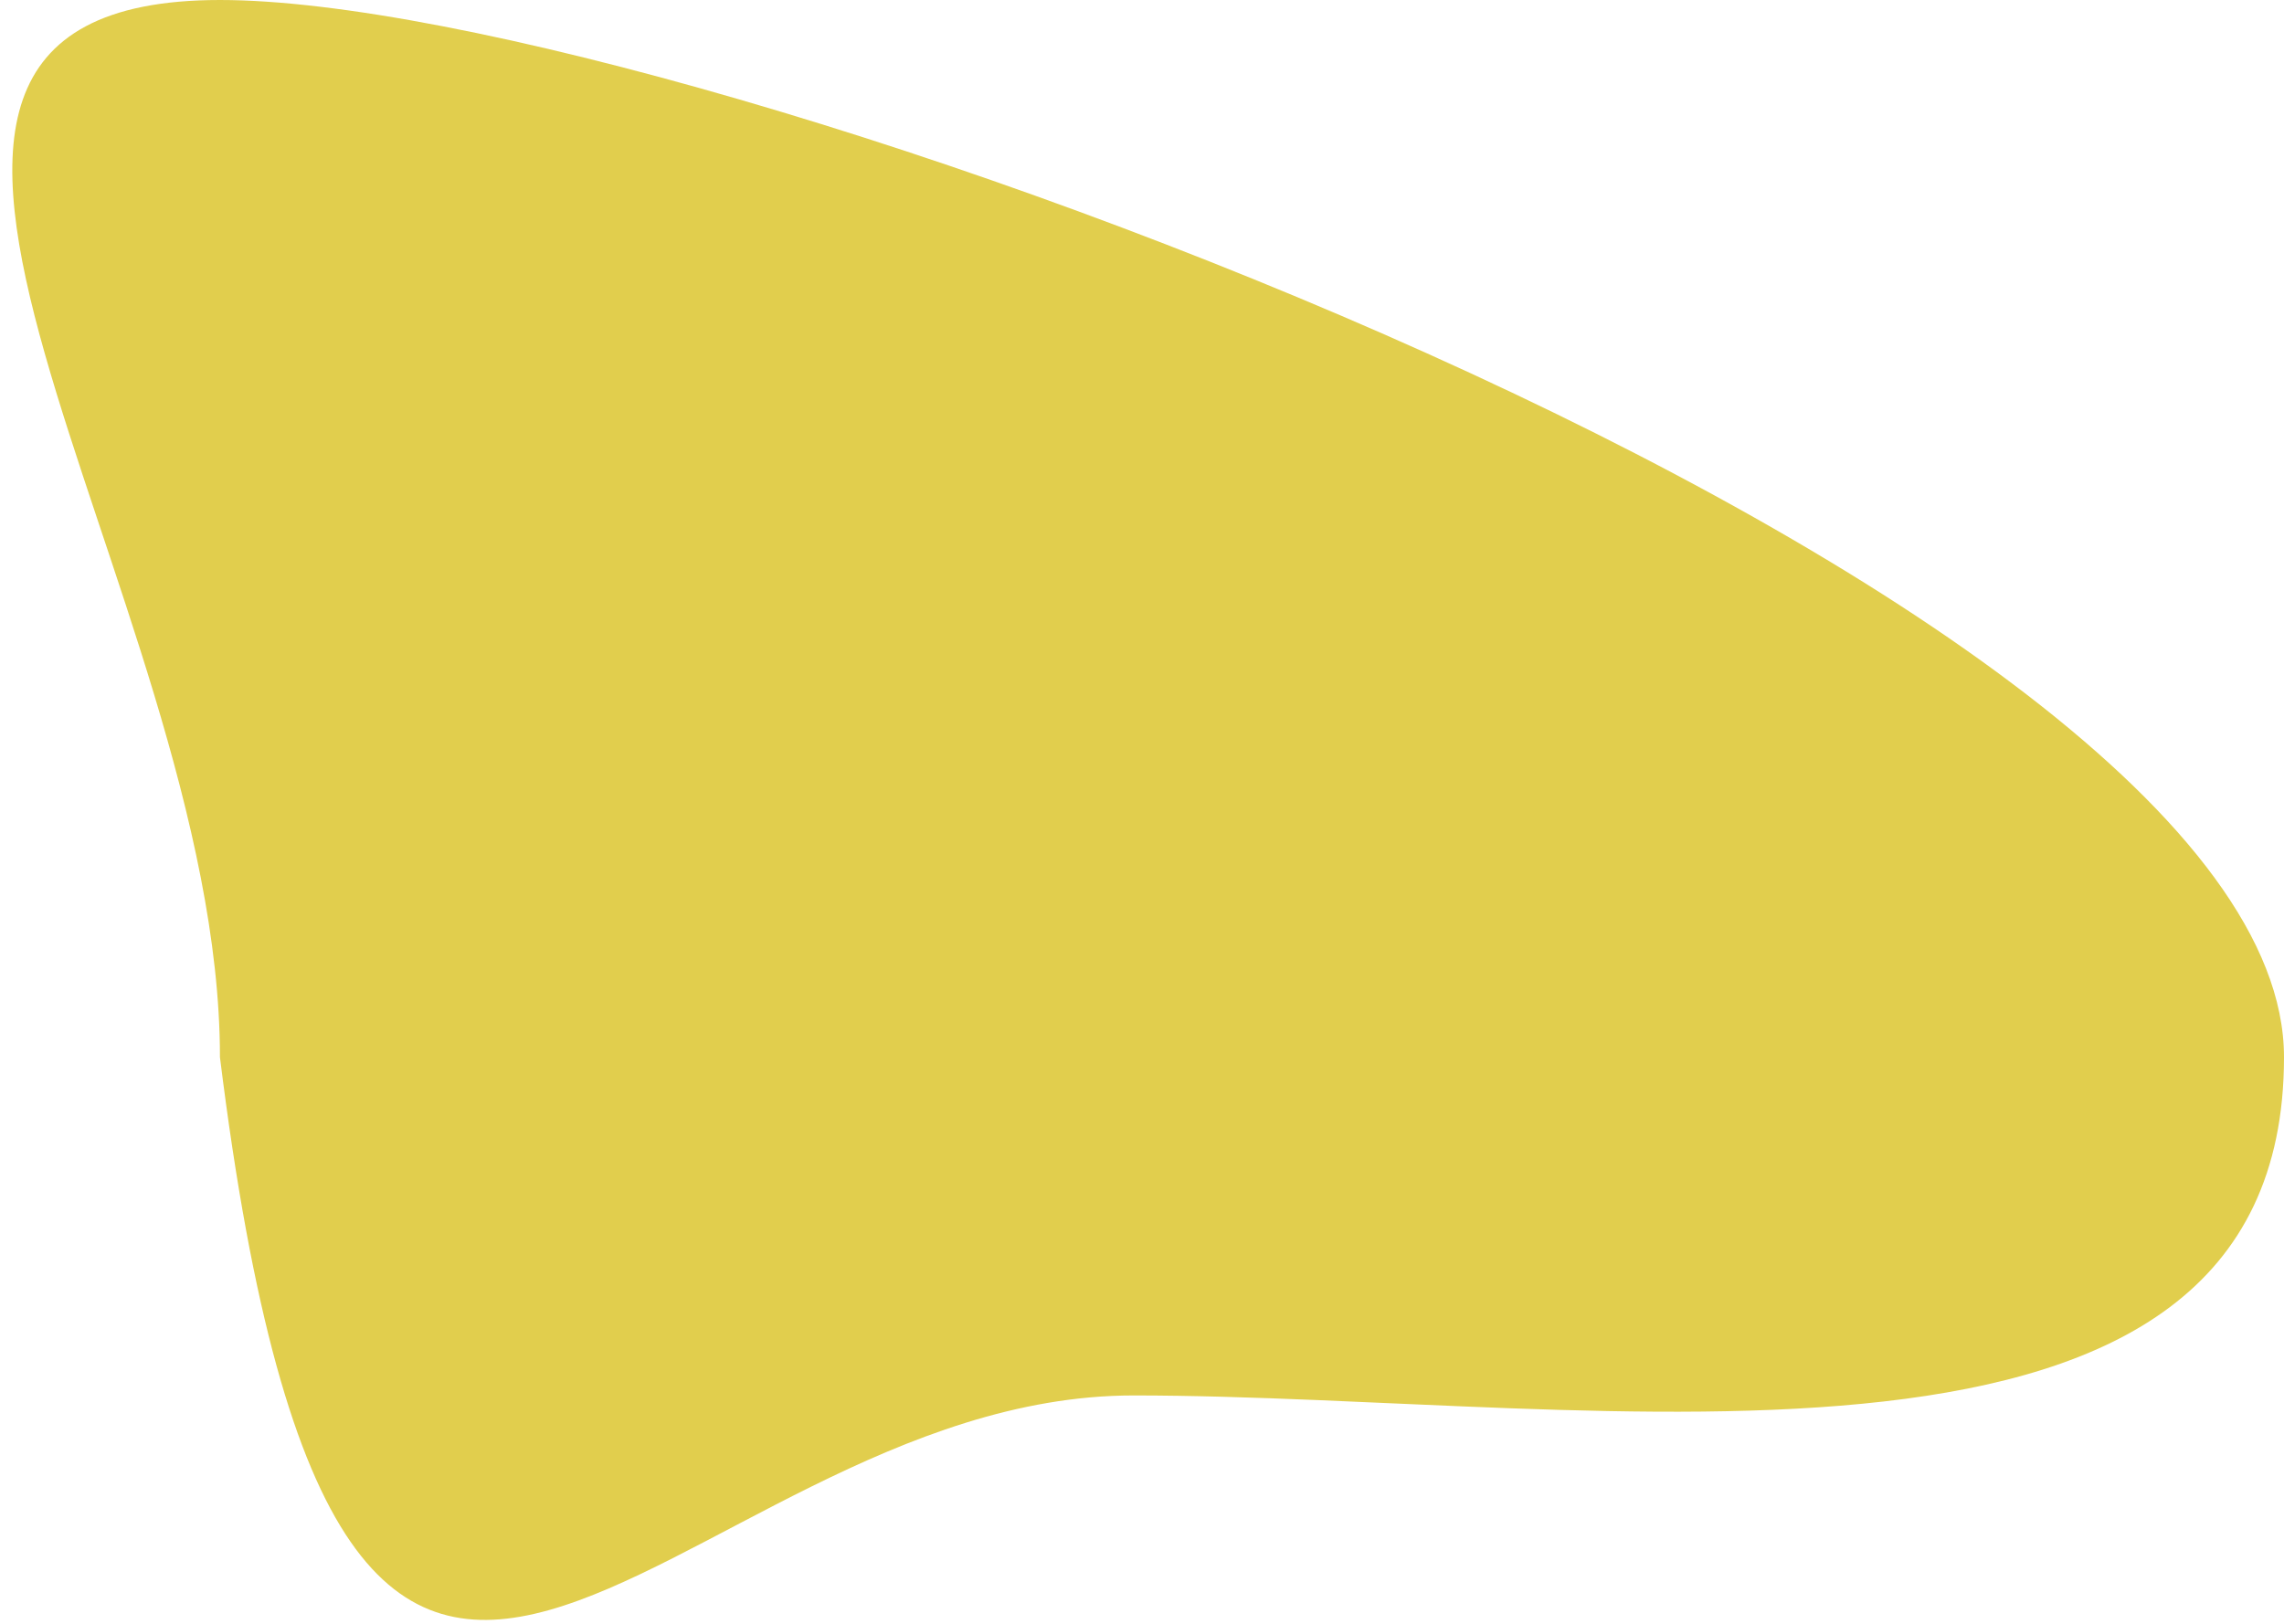
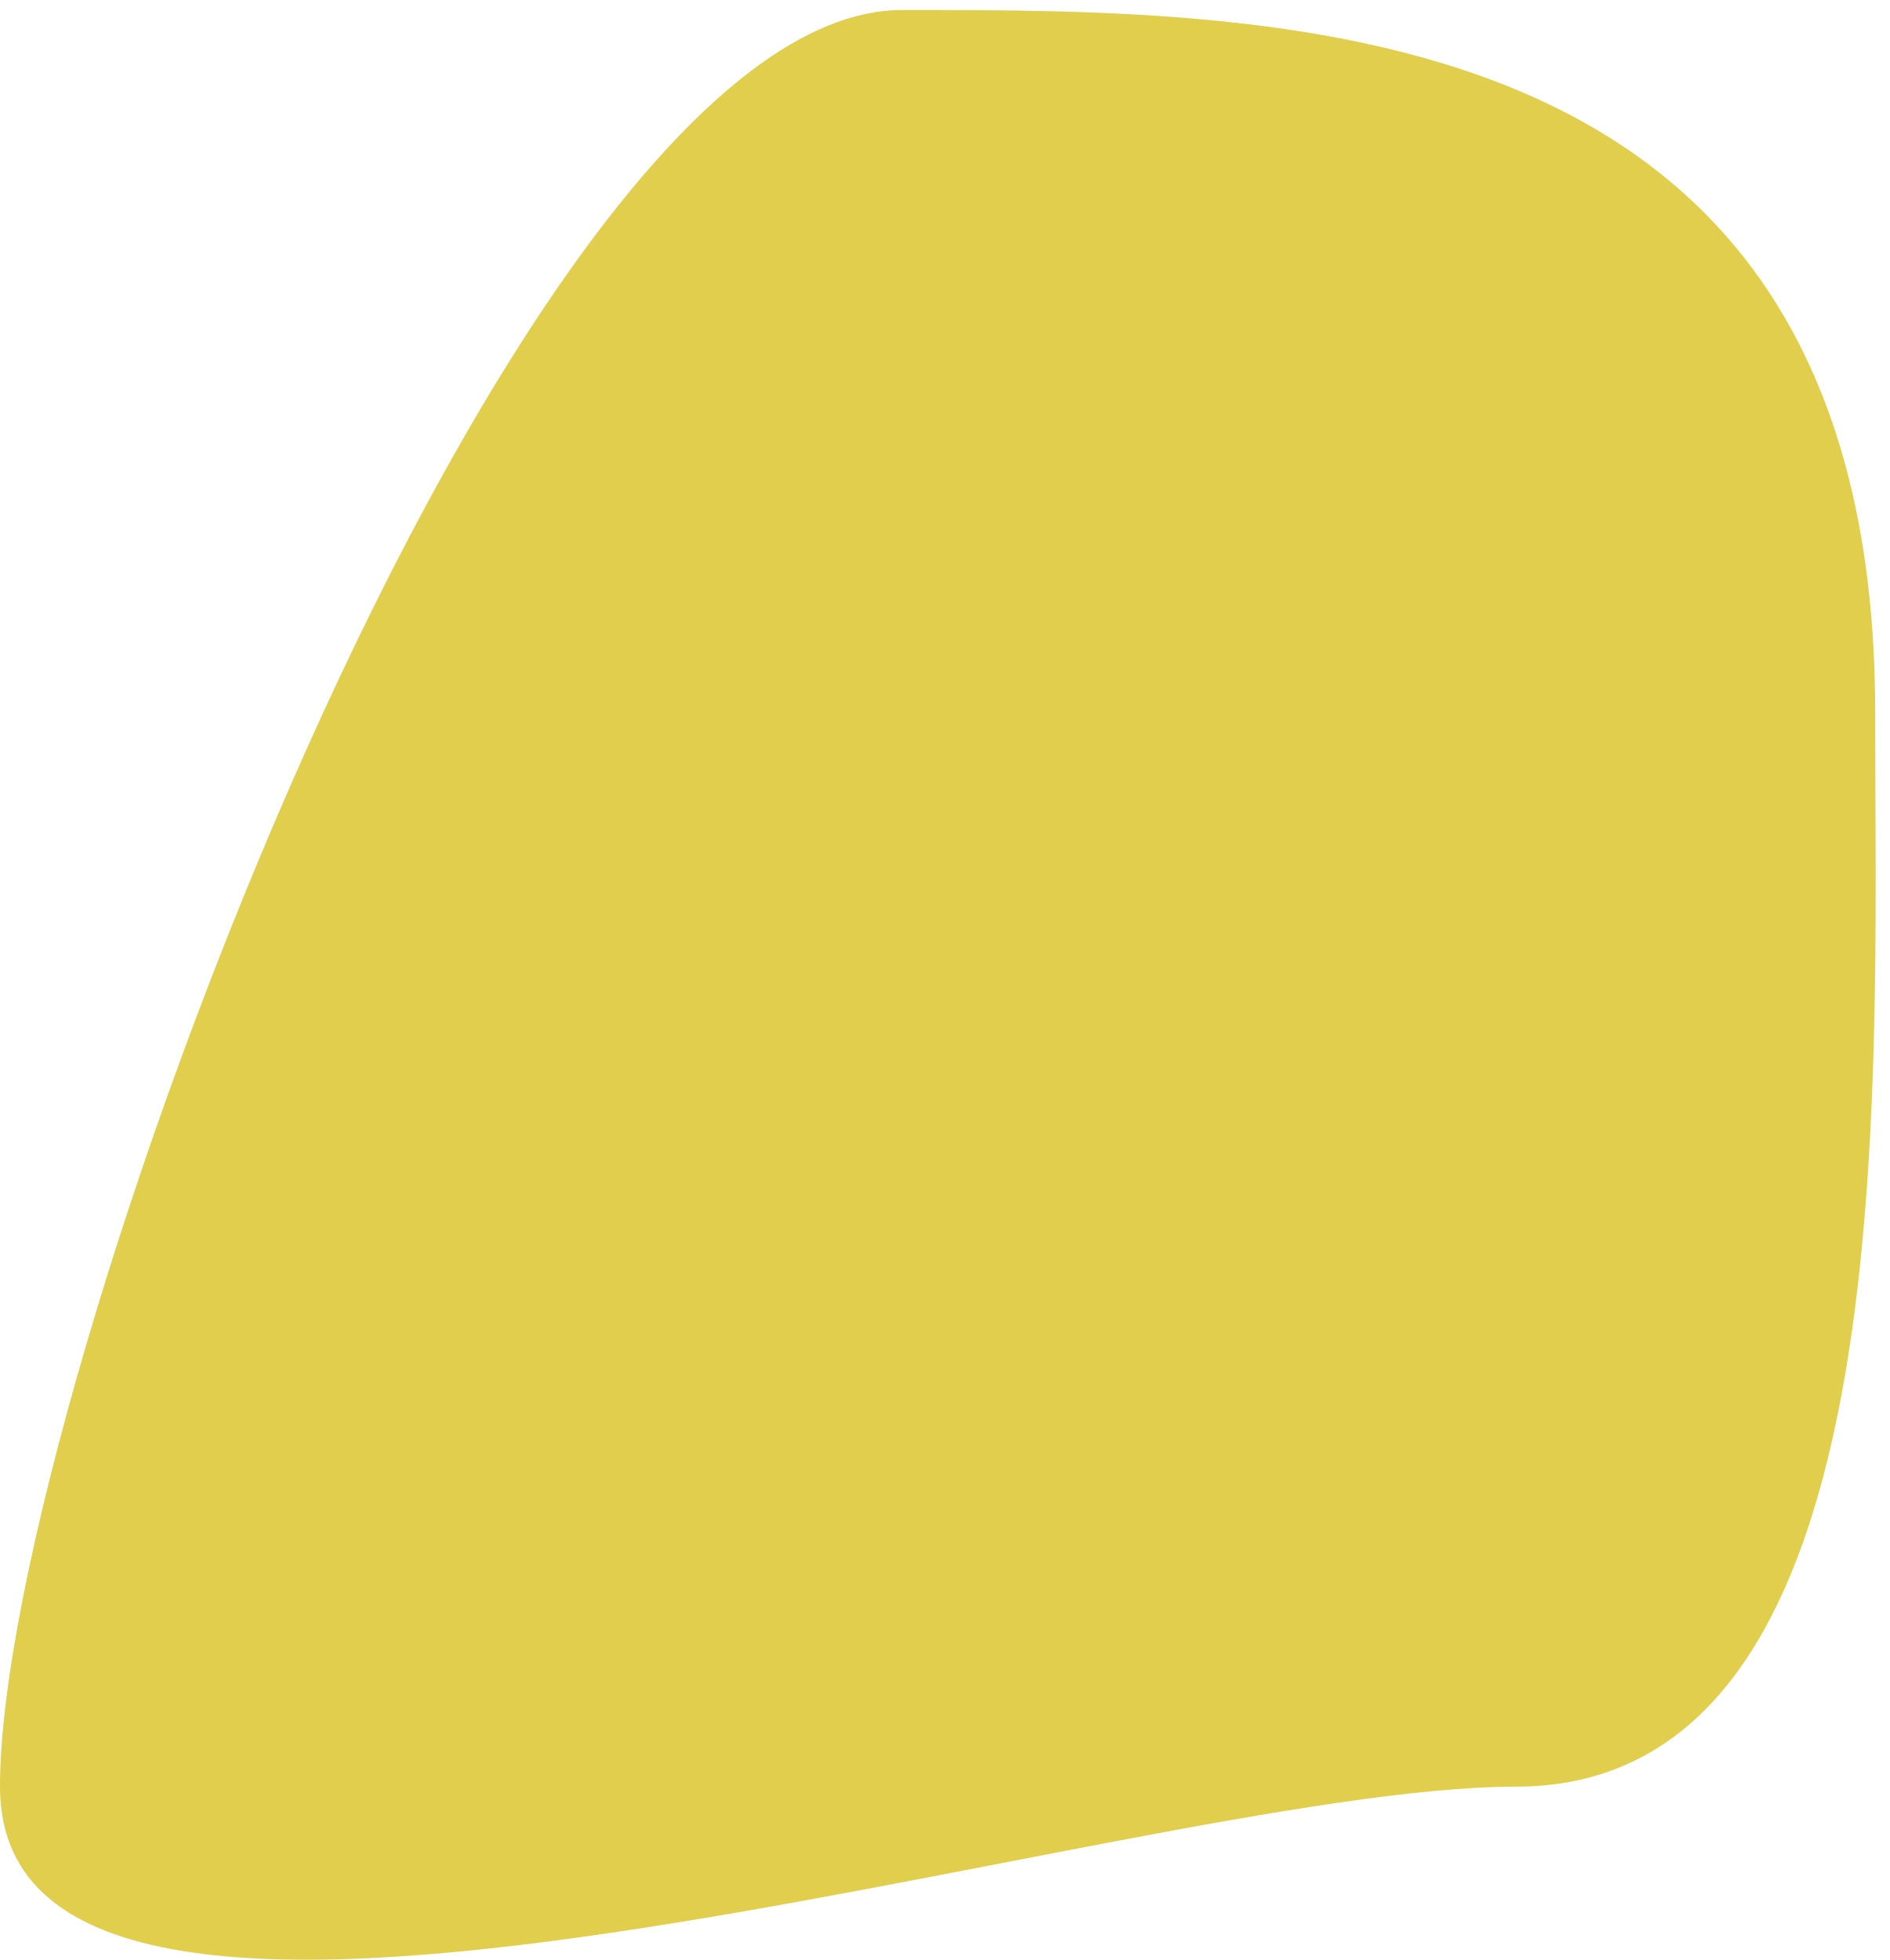
- <svg xmlns="http://www.w3.org/2000/svg" width="135" height="96" viewBox="0 0 135 96" fill="none">
-   <path d="M135 62.5C135 90.114 94.614 82.5 67 82.5C39.386 82.5 20.5 123 13 62.5C13 34.886 -14.614 0 13 0C40.614 0 135 34.886 135 62.5Z" fill="#E1CE4D" />
+ <svg xmlns="http://www.w3.org/2000/svg" width="134" height="139" viewBox="0 0 134 139" fill="none">
+   <path d="M133 50.5C133 78.114 135.114 126.707 107.5 126.707C79.886 126.707 0 154.321 0 126.707C0 99.092 36.386 0.707 64 0.707C91.614 0.707 133 0.707 133 50.5Z" fill="#E1CE4D" />
</svg>
